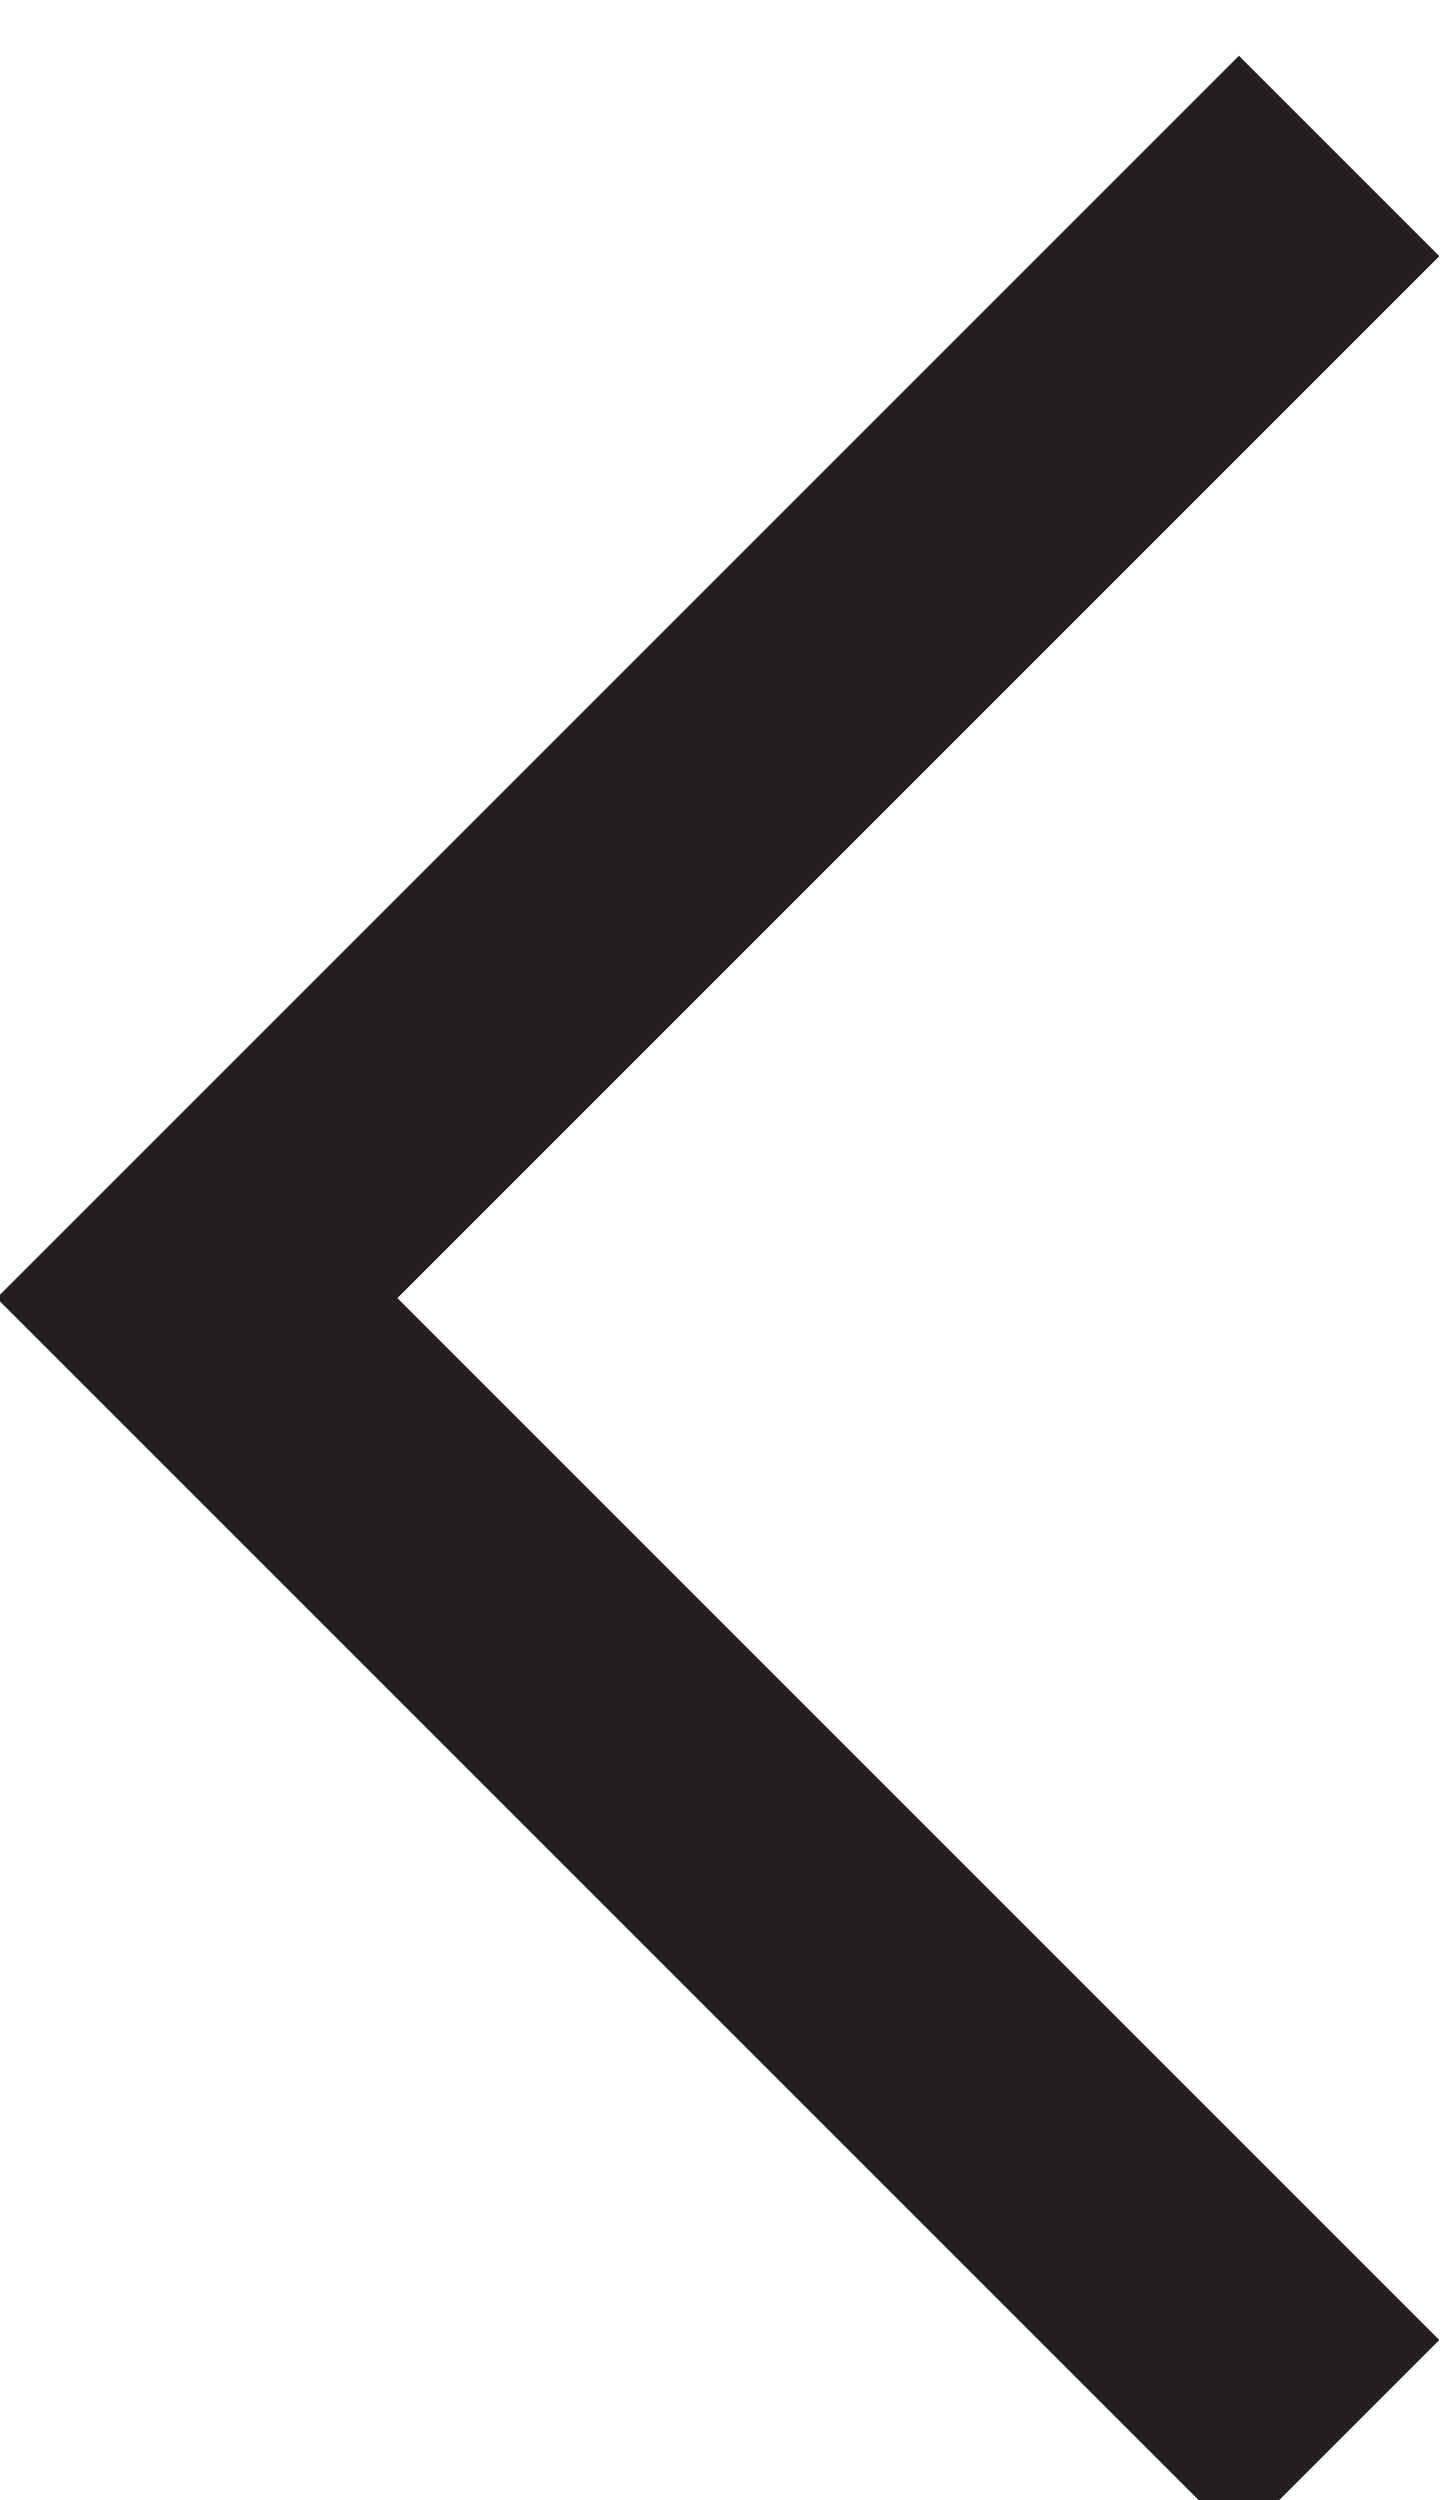
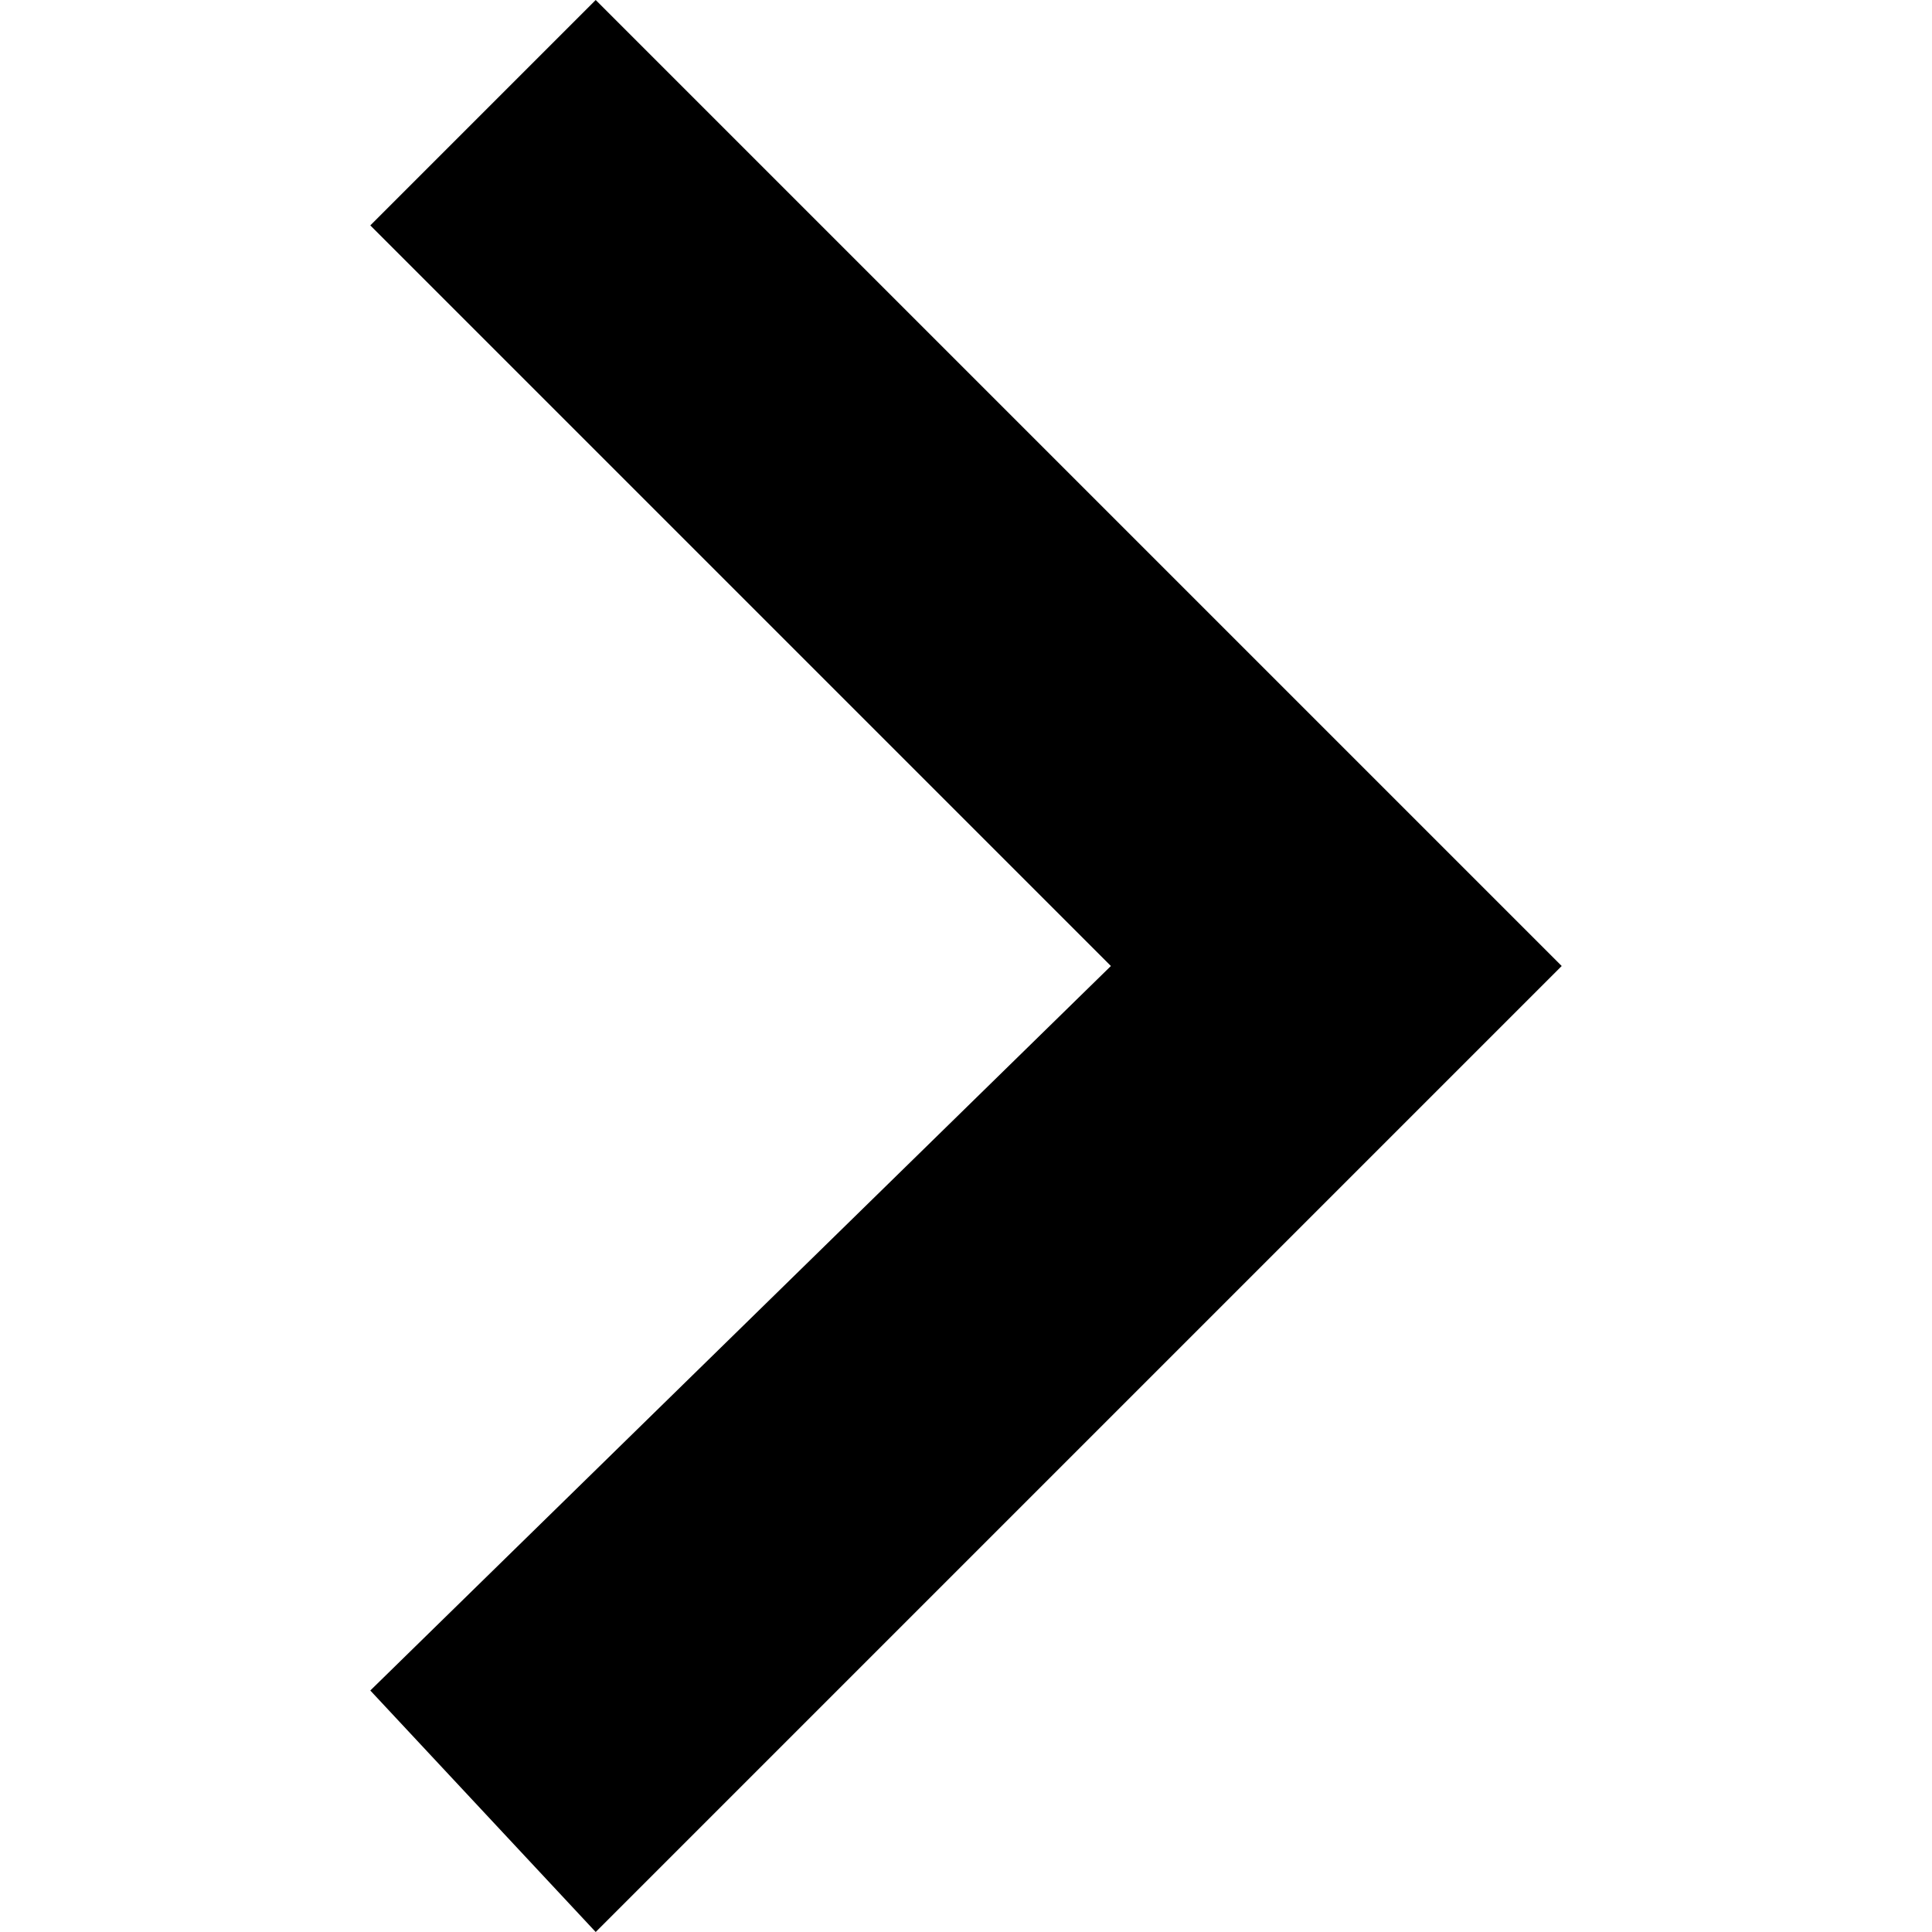
- <svg xmlns="http://www.w3.org/2000/svg" enable-background="new 0 0 15 26" height="26px" id="Layer_1" version="1.1" viewBox="0 0 15 26" width="15px" xml:space="preserve">
-   <polygon fill="#231F20" points="12.885,0.58 14.969,2.664 4.133,13.5 14.969,24.336 12.885,26.42 2.049,15.584 -0.035,13.5 " />
+ <svg xmlns="http://www.w3.org/2000/svg" version="1.1" id="Capa_1" x="0px" y="0px" width="306px" height="306px" viewBox="0 0 306 306" style="enable-background:new 0 0 306 306;" xml:space="preserve">
+   <g>
+     <g id="keyboard-arrow-right">
+       <polygon points="58.65,267.75 175.95,153 58.65,35.7 94.35,0 247.35,153 94.35,306   " />
+     </g>
+   </g>
+   <g>
+ </g>
+   <g>
+ </g>
+   <g>
+ </g>
+   <g>
+ </g>
+   <g>
+ </g>
+   <g>
+ </g>
+   <g>
+ </g>
+   <g>
+ </g>
+   <g>
+ </g>
+   <g>
+ </g>
+   <g>
+ </g>
+   <g>
+ </g>
+   <g>
+ </g>
+   <g>
+ </g>
+   <g>
+ </g>
</svg>
